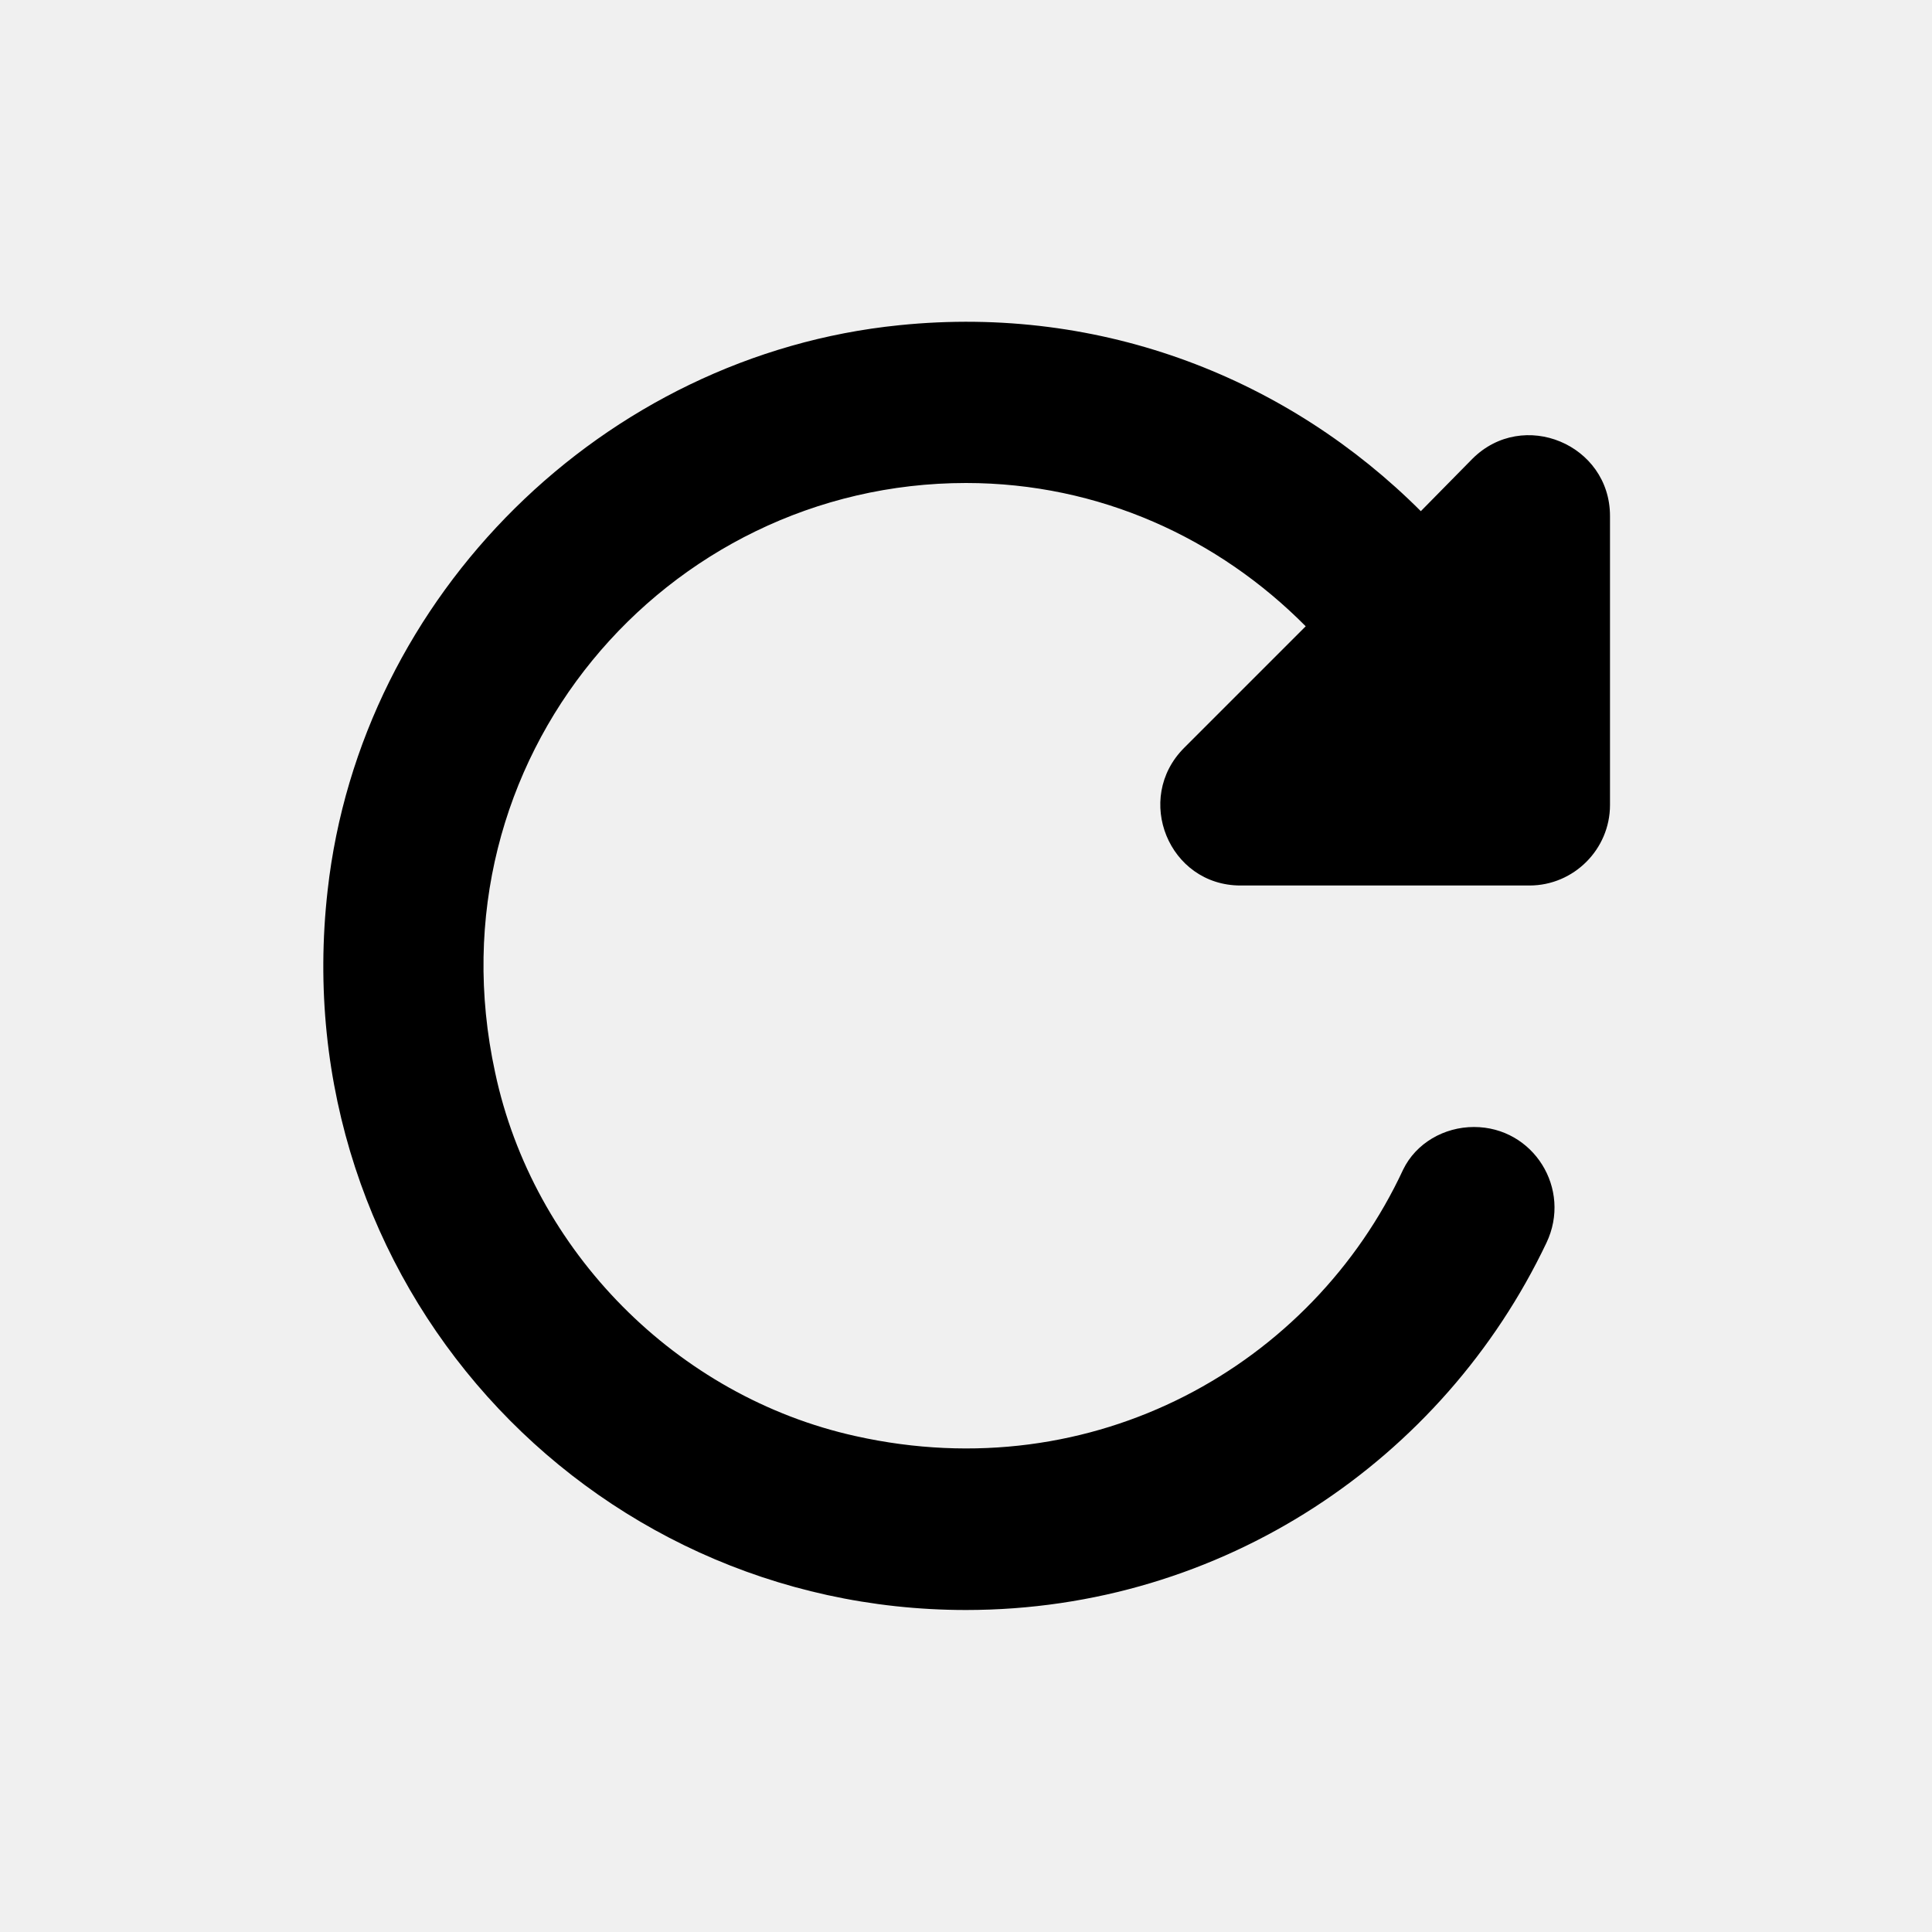
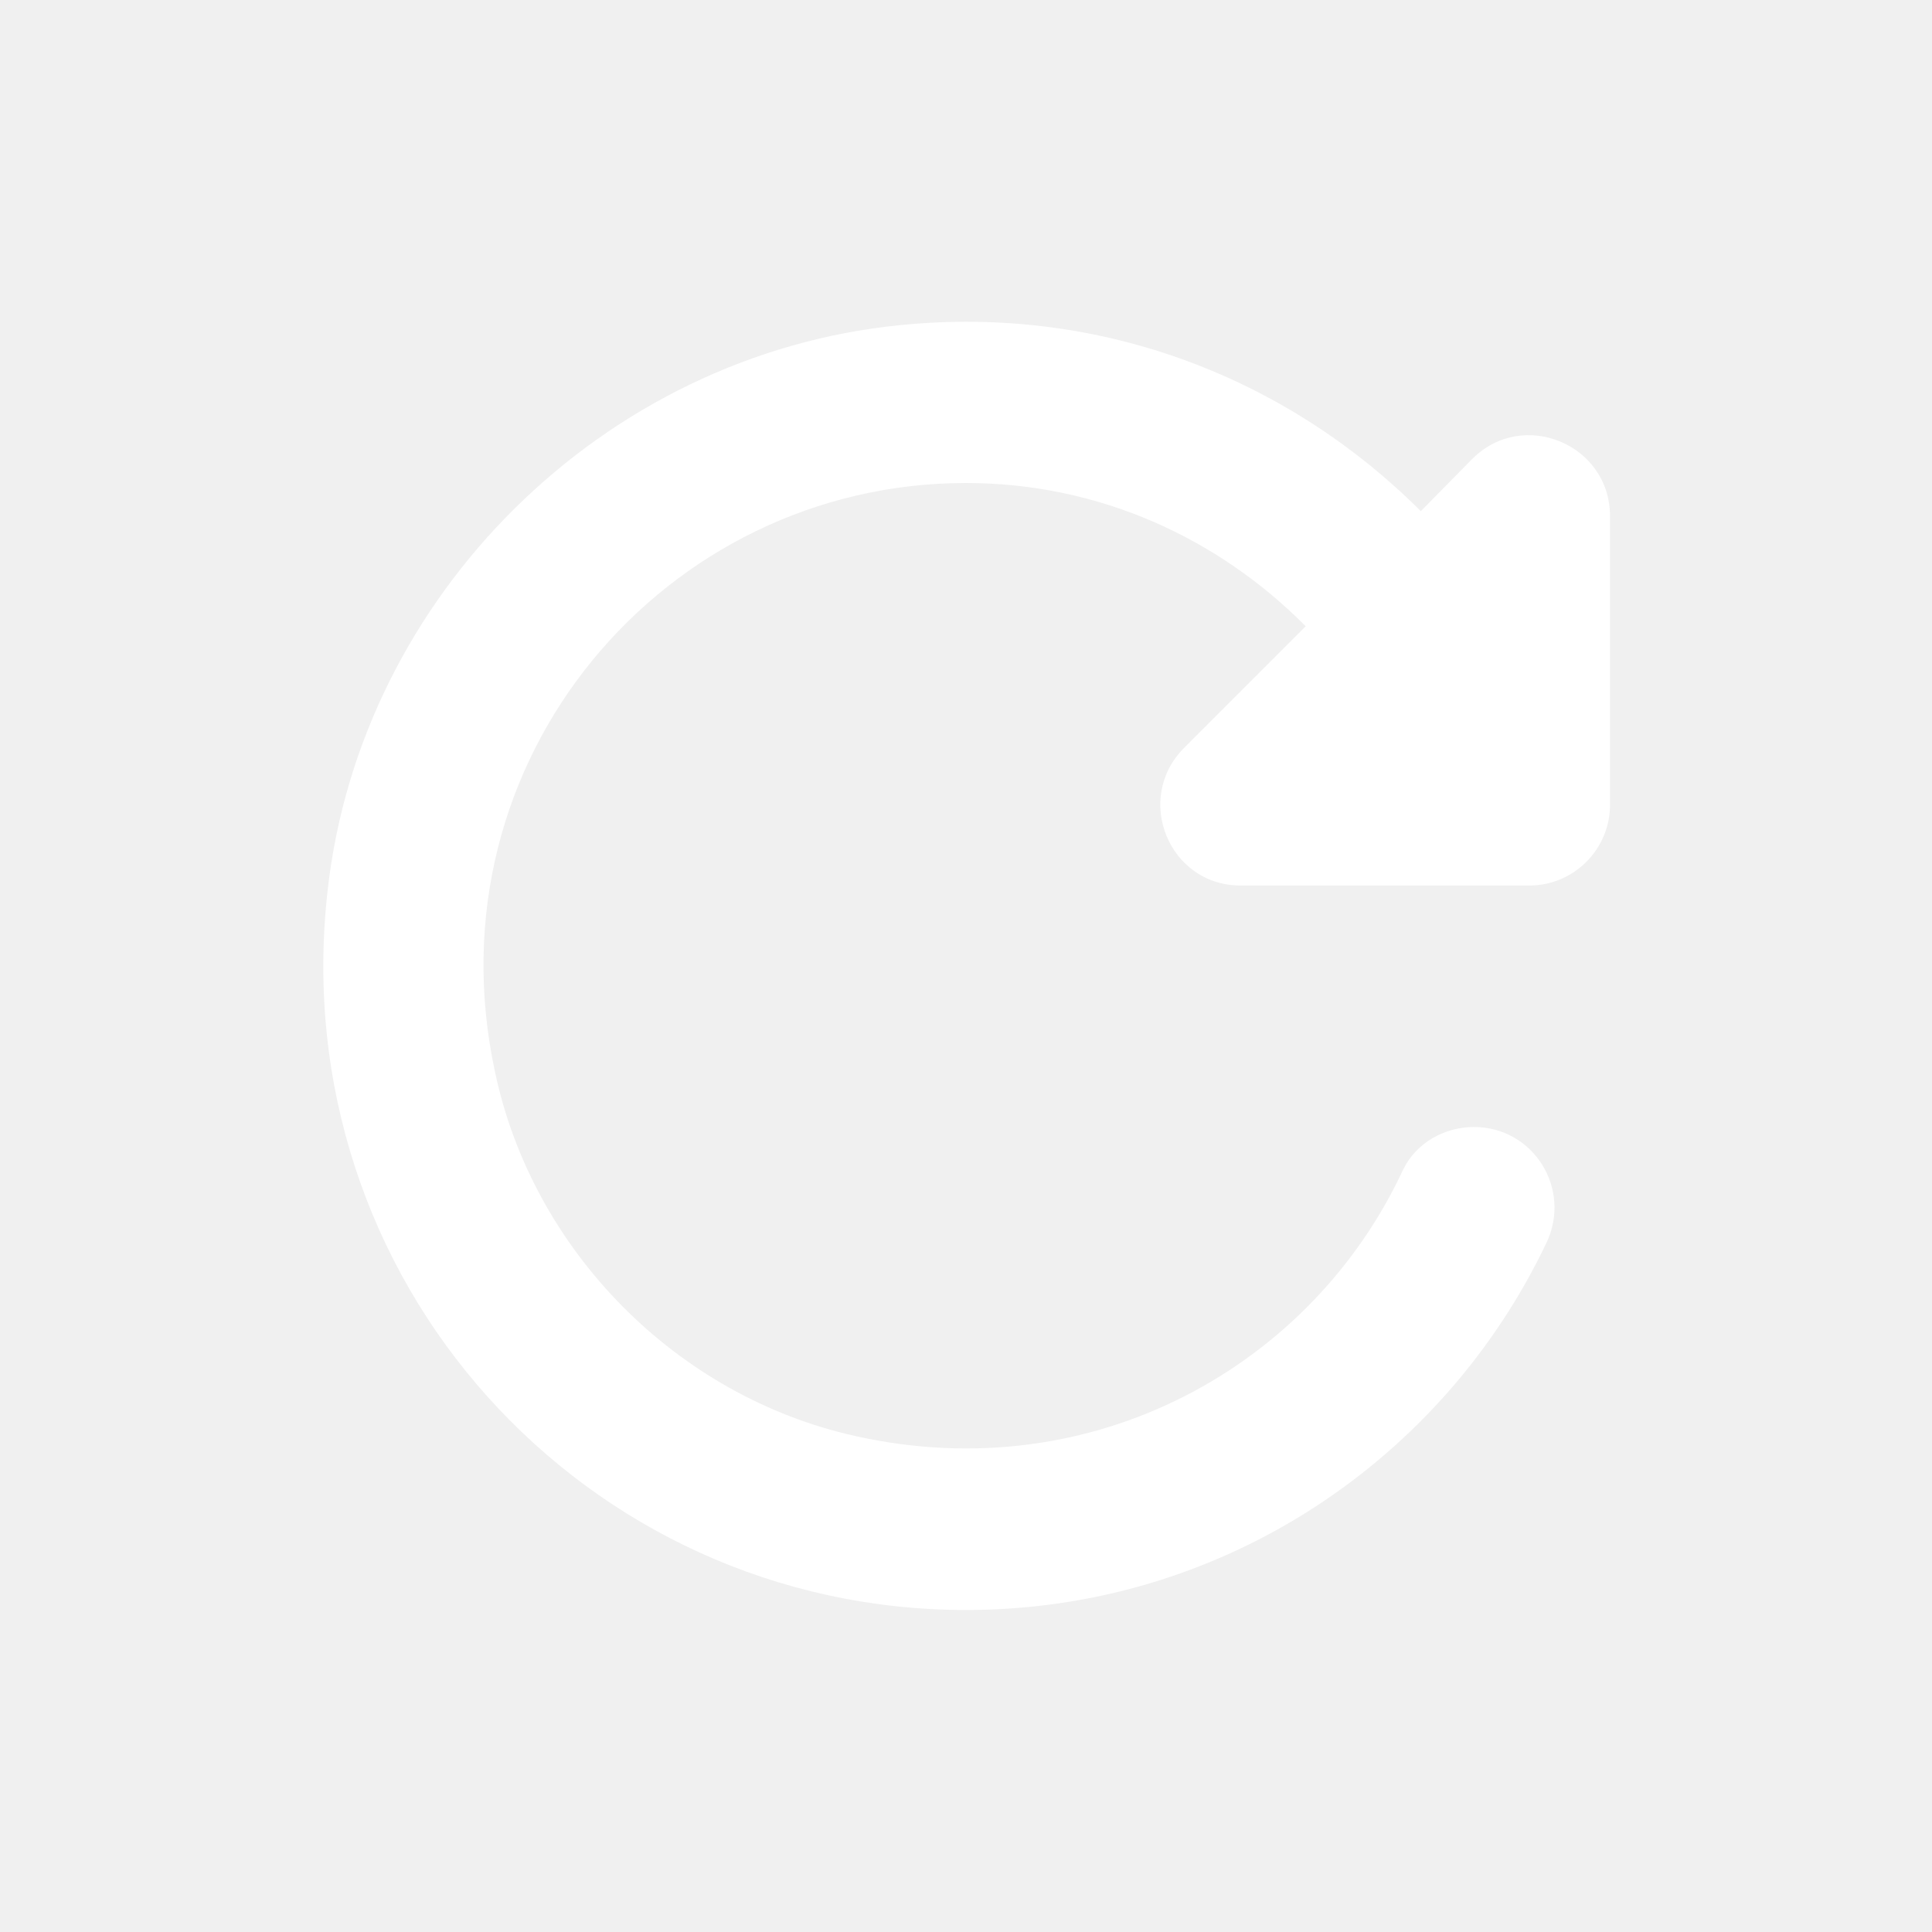
<svg xmlns="http://www.w3.org/2000/svg" height="24" viewBox="0 0 24 24" width="24">
  <path d="M0 0h24v24H0V0z" fill="none" />
-   <path d="M17.65 6.35c-1.63-1.63-3.94-2.57-6.48-2.31-3.67.37-6.69 3.35-7.1 7.02C3.52 15.91 7.27 20 12 20c3.19 0 5.93-1.87 7.21-4.56.32-.67-.16-1.44-.9-1.44-.37 0-.72.2-.88.53-1.13 2.43-3.84 3.97-6.8 3.31-2.22-.49-4.01-2.3-4.48-4.52C5.31 9.44 8.26 6 12 6c1.66 0 3.14.69 4.22 1.78l-1.51 1.51c-.63.63-.19 1.71.7 1.71H19c.55 0 1-.45 1-1V6.41c0-.89-1.08-1.34-1.71-.71l-.64.65z" />
+   <path fill="white" d="M17.65 6.35c-1.63-1.63-3.94-2.57-6.48-2.31-3.67.37-6.69 3.35-7.1 7.02C3.52 15.91 7.27 20 12 20c3.19 0 5.93-1.87 7.21-4.56.32-.67-.16-1.44-.9-1.44-.37 0-.72.2-.88.53-1.13 2.43-3.84 3.97-6.8 3.31-2.22-.49-4.01-2.3-4.48-4.52C5.31 9.44 8.26 6 12 6c1.66 0 3.14.69 4.22 1.78l-1.51 1.51c-.63.63-.19 1.71.7 1.71H19c.55 0 1-.45 1-1V6.41c0-.89-1.08-1.34-1.71-.71l-.64.65z" />
</svg>
